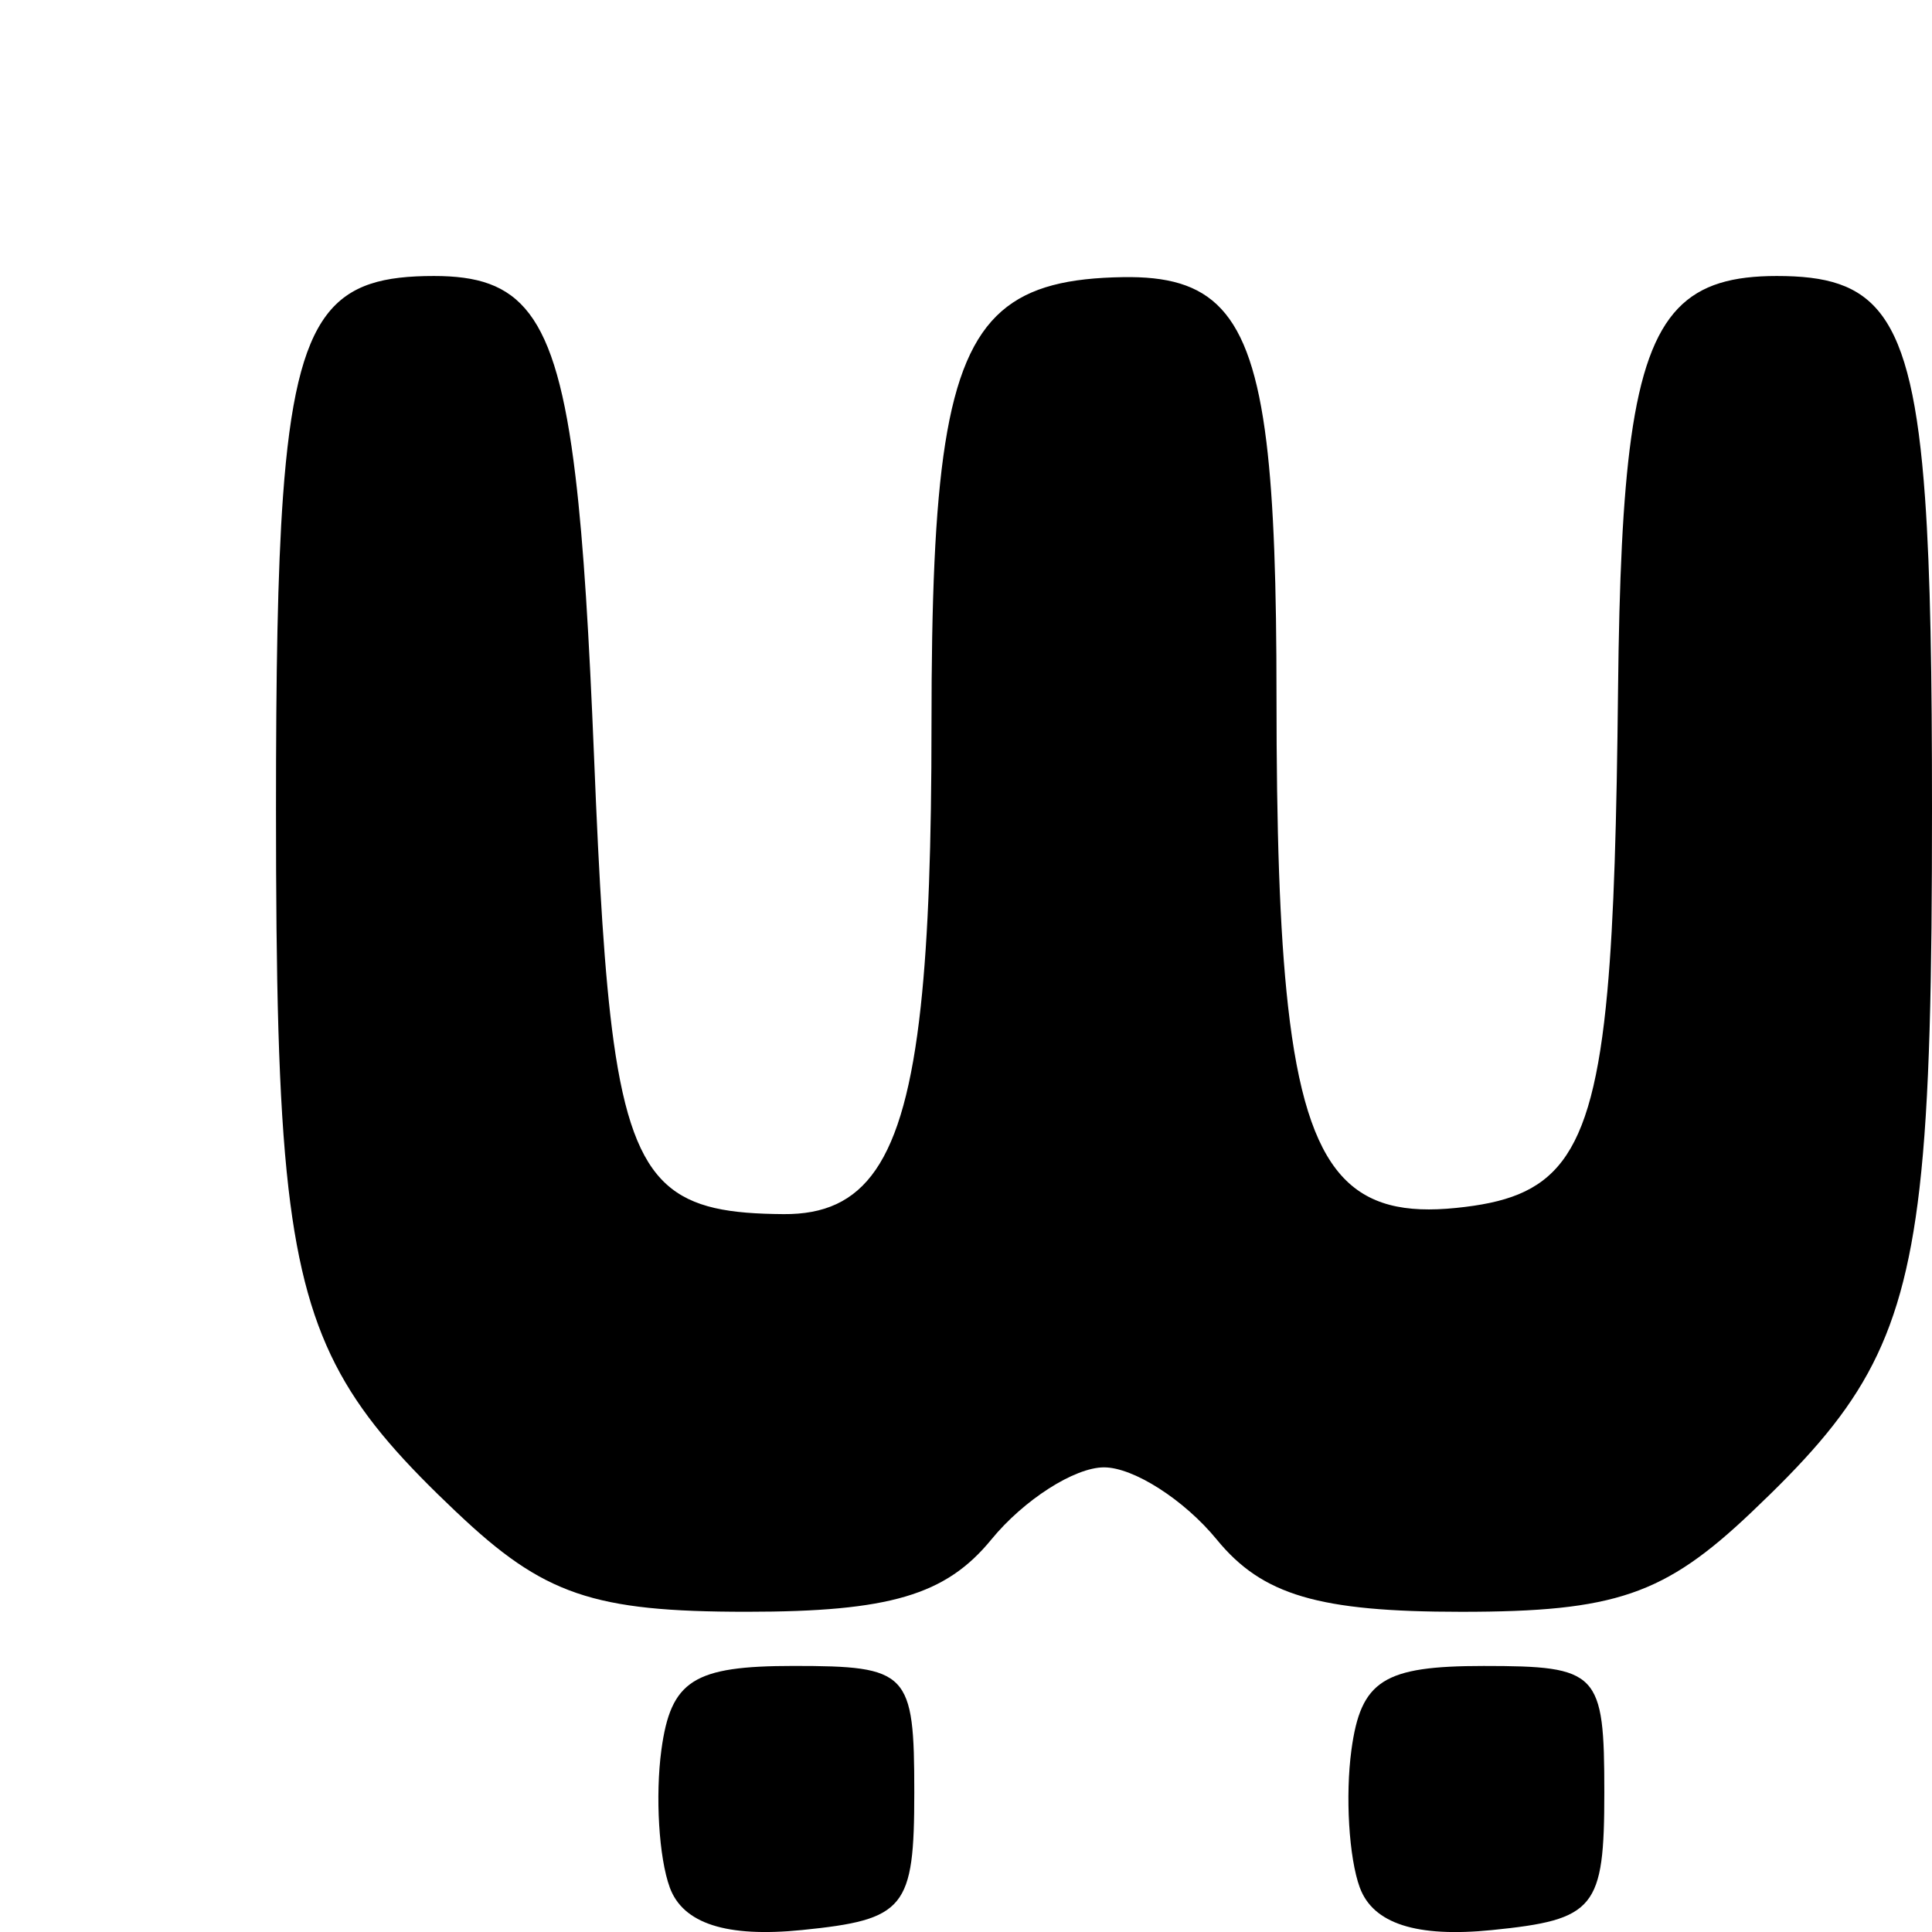
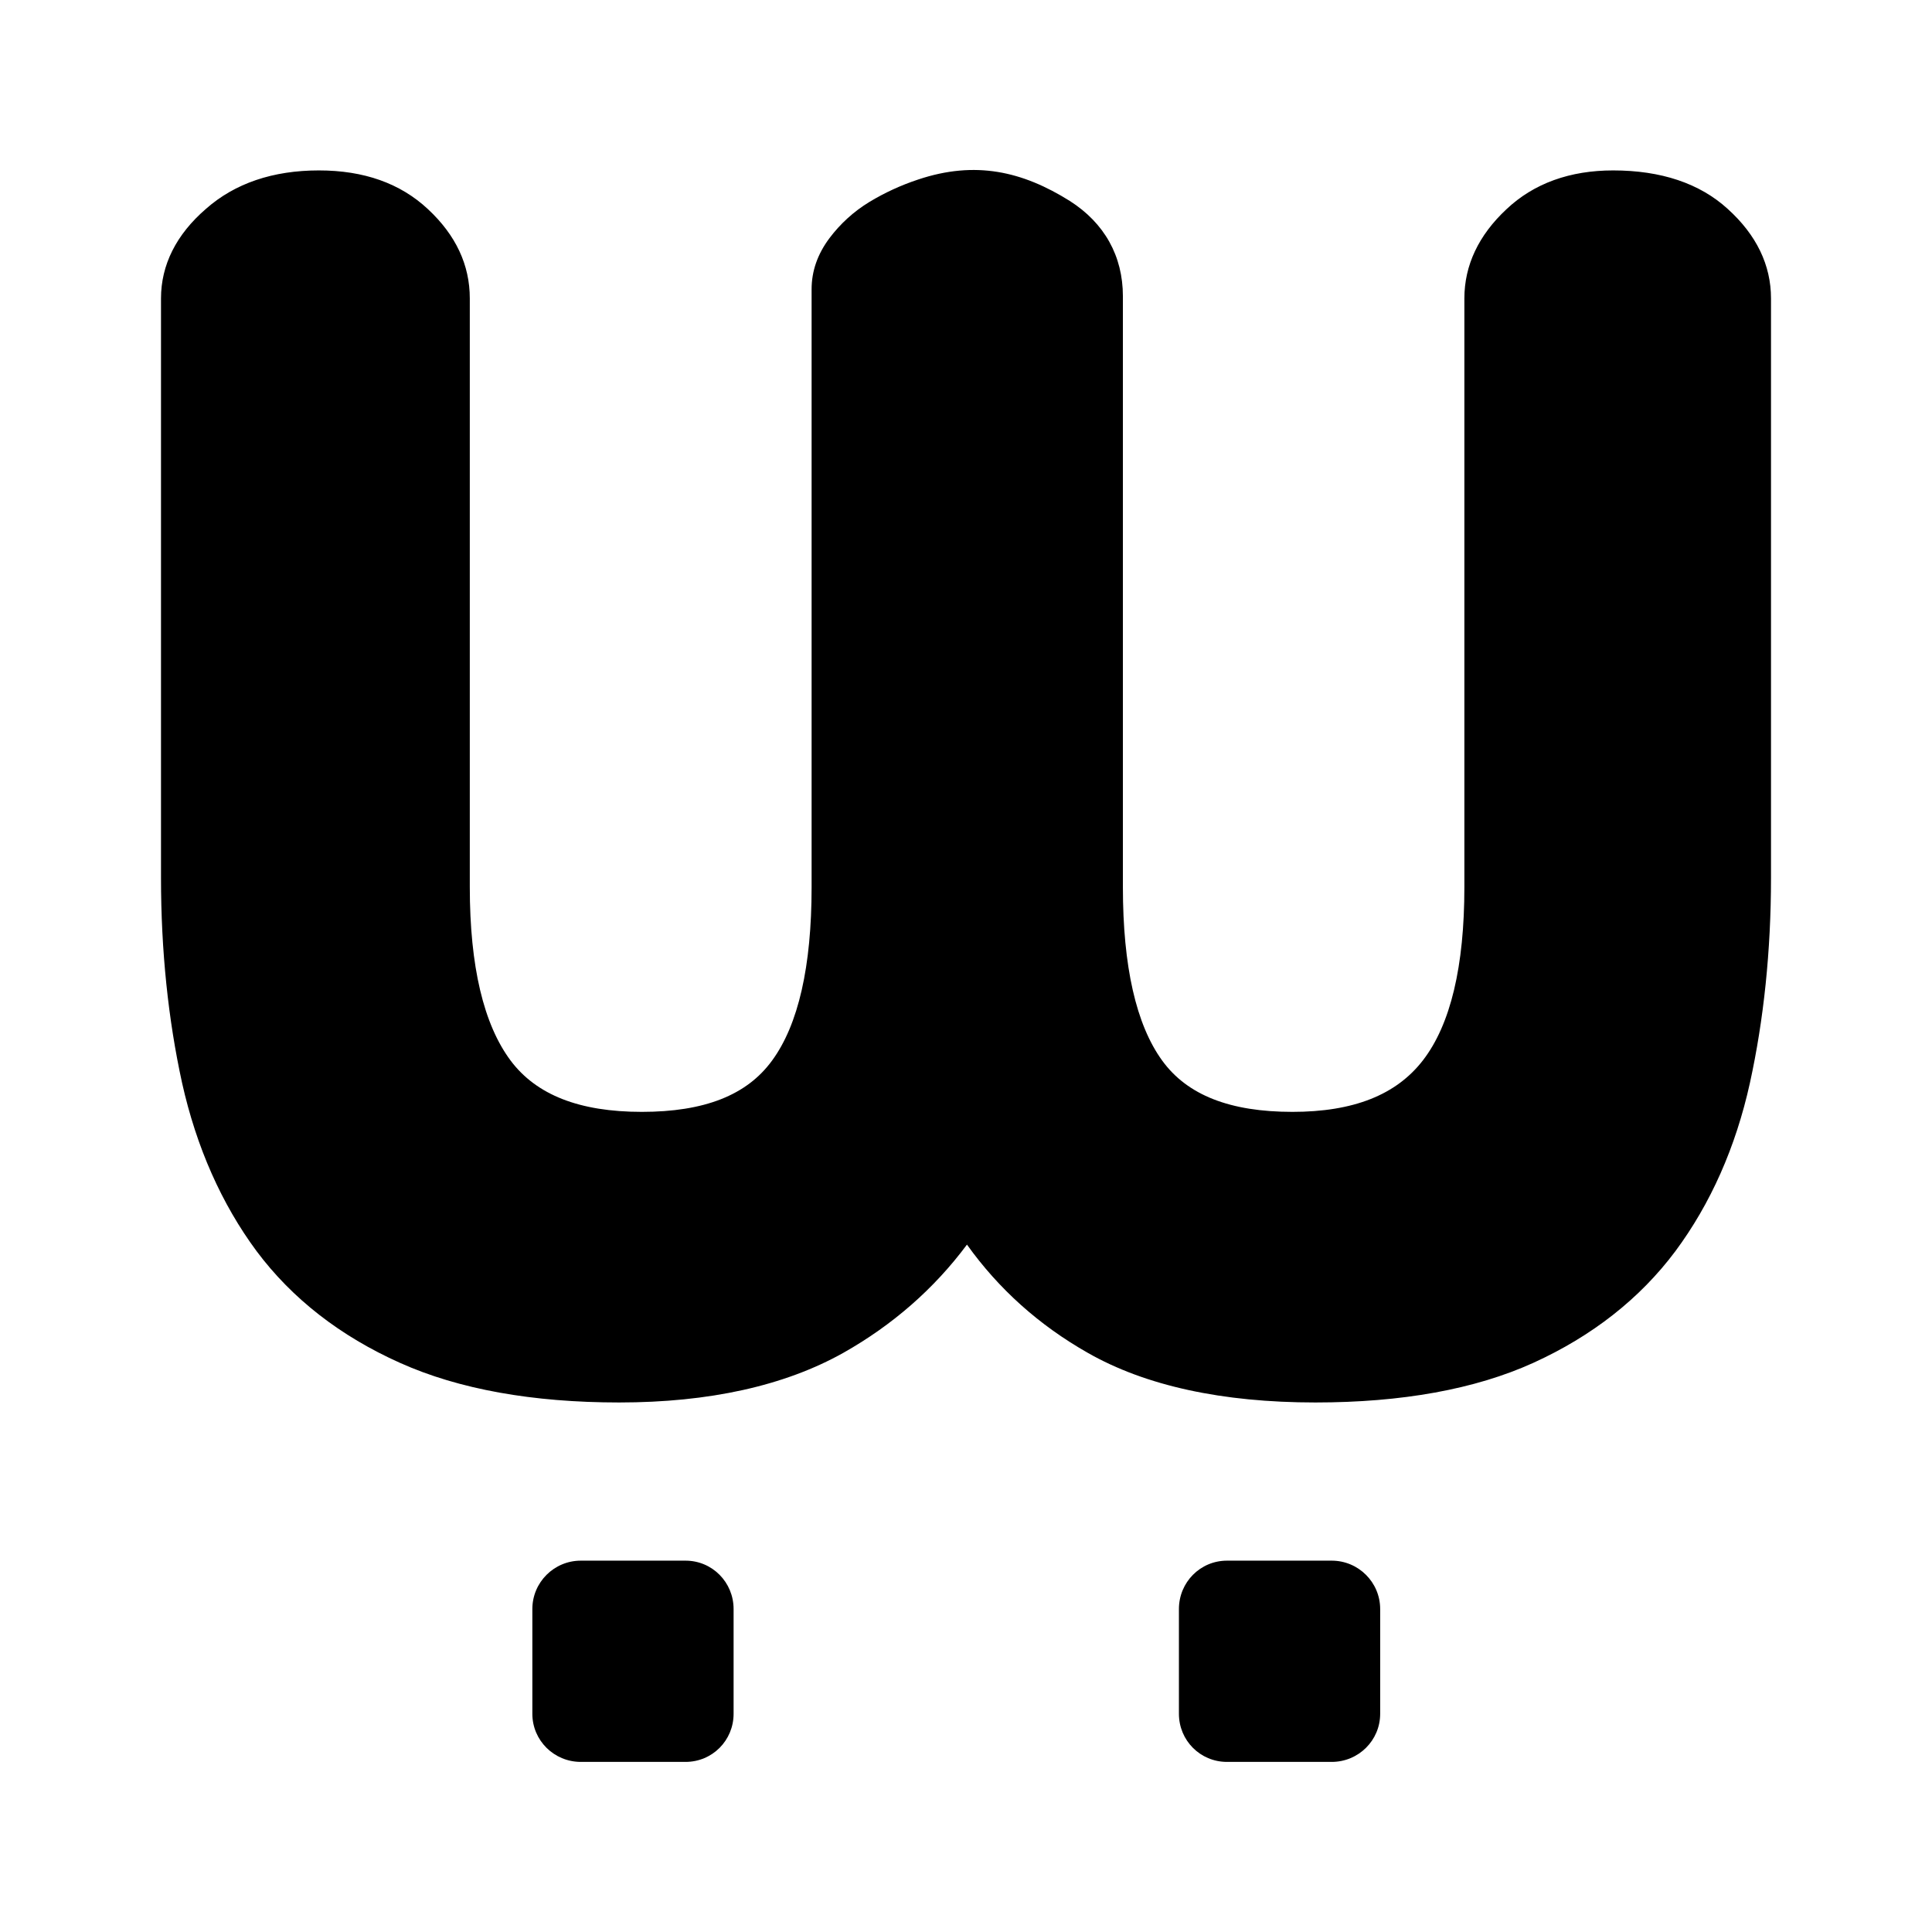
- <svg xmlns="http://www.w3.org/2000/svg" width="48" height="48" viewBox="-8 -8 56 56">
-   <path d="M11.414 46.71c-.315-.858-.424-2.654-.243-3.99.274-2.016.93-2.432 3.83-2.432 3.333 0 3.5.175 3.5 3.663 0 3.37-.26 3.69-3.257 3.992-2.184.22-3.445-.186-3.83-1.232m20 0c-.314-.858-.423-2.654-.242-3.99.274-2.016.93-2.432 3.83-2.432 3.333 0 3.5.175 3.5 3.663 0 3.37-.26 3.69-3.257 3.992-2.184.22-3.445-.186-3.83-1.232M5.24 35.84C2.195 32.954.9 31.105.362 26.45.065 23.865 0 20.42 0 15.45c0-3.918.044-6.86.203-9.064C.597.92 1.697 0 4.578 0 7.054 0 8.105.982 8.68 5.802c.24 1.995.396 4.647.54 8.16.148 3.654.3 6.308.567 8.232.608 4.363 1.813 4.975 4.928 4.998 2.317.016 3.477-1.445 3.973-6.016.223-2.05.312-4.725.312-8.173 0-3.606.097-6.24.398-8.15.605-3.84 2.033-4.77 5.152-4.82 2.533-.04 3.684.91 4.158 4.78.217 1.776.292 4.168.292 7.362 0 3.863.088 6.793.334 8.987.555 4.96 1.915 6.153 4.876 5.85 2.813-.287 3.923-1.255 4.38-6.276.193-2.115.27-4.95.31-8.754.034-3.17.136-5.536.38-7.29C39.802.947 40.972 0 43.5 0c2.822 0 3.908.95 4.298 6.424.157 2.2.202 5.132.202 9.028 0 4.967-.065 8.414-.363 10.997-.537 4.654-1.833 6.503-4.876 9.39-2.516 2.39-3.944 2.88-8.405 2.88-4.137 0-5.77-.483-7.087-2.094-.942-1.15-2.412-2.093-3.268-2.093-.856 0-2.326.942-3.268 2.093-1.318 1.61-2.95 2.093-7.087 2.093-4.46 0-5.89-.49-8.406-2.88" />
+ <svg xmlns="http://www.w3.org/2000/svg" width="24" height="24" viewBox="0 0 24 24">
+   <path d="M 20.039 2.117 C 19.504 2.117 19.055 2.277 18.715 2.598 C 18.367 2.922 18.191 3.297 18.191 3.707 L 18.191 11.02 C 18.191 12.004 18.02 12.727 17.676 13.172 C 17.344 13.602 16.812 13.812 16.055 13.812 C 15.281 13.812 14.75 13.605 14.438 13.176 C 14.113 12.73 13.949 12.004 13.949 11.02 L 13.949 3.68 C 13.949 3.18 13.719 2.77 13.289 2.496 C 12.703 2.129 12.117 1.992 11.406 2.23 C 11.191 2.301 10.988 2.395 10.801 2.508 C 10.602 2.629 10.438 2.781 10.305 2.957 C 10.156 3.156 10.082 3.367 10.082 3.594 L 10.082 11.023 C 10.082 12.004 9.918 12.73 9.59 13.176 C 9.277 13.605 8.75 13.812 7.973 13.812 C 7.199 13.812 6.664 13.602 6.344 13.176 C 6.008 12.727 5.836 12.004 5.836 11.02 L 5.836 3.707 C 5.836 3.293 5.664 2.922 5.316 2.598 C 4.973 2.277 4.52 2.117 3.961 2.117 C 3.391 2.117 2.918 2.277 2.559 2.594 C 2.188 2.914 2 3.293 2 3.707 L 2 10.906 C 2 11.812 2.09 12.668 2.262 13.453 C 2.441 14.254 2.754 14.957 3.188 15.543 C 3.629 16.133 4.227 16.598 4.969 16.93 C 5.699 17.258 6.617 17.422 7.691 17.422 C 8.809 17.422 9.746 17.215 10.477 16.805 C 11.086 16.461 11.602 16.012 12.012 15.461 C 12.406 16.012 12.906 16.461 13.512 16.805 C 14.23 17.215 15.184 17.422 16.34 17.422 C 17.414 17.422 18.324 17.258 19.047 16.93 C 19.777 16.598 20.371 16.133 20.812 15.543 C 21.25 14.953 21.562 14.25 21.738 13.453 C 21.91 12.668 22 11.812 22 10.906 L 22 3.707 C 22 3.293 21.82 2.918 21.461 2.594 C 21.113 2.277 20.633 2.117 20.039 2.117 Z M 20.039 2.117 " />
+   <path d="M 7.215 19.387 L 8.516 19.387 C 8.848 19.387 9.113 19.656 9.113 19.988 L 9.113 21.289 C 9.113 21.621 8.848 21.887 8.516 21.887 L 7.215 21.887 C 6.883 21.887 6.613 21.621 6.613 21.289 L 6.613 19.988 C 6.613 19.656 6.883 19.387 7.215 19.387 Z M 7.215 19.387 " />
+   <path d="M 15.242 19.387 L 16.543 19.387 C 16.875 19.387 17.145 19.656 17.145 19.988 L 17.145 21.289 C 17.145 21.621 16.875 21.887 16.543 21.887 L 15.242 21.887 C 14.91 21.887 14.645 21.621 14.645 21.289 L 14.645 19.988 C 14.645 19.656 14.91 19.387 15.242 19.387 Z M 15.242 19.387 " />
</svg>
